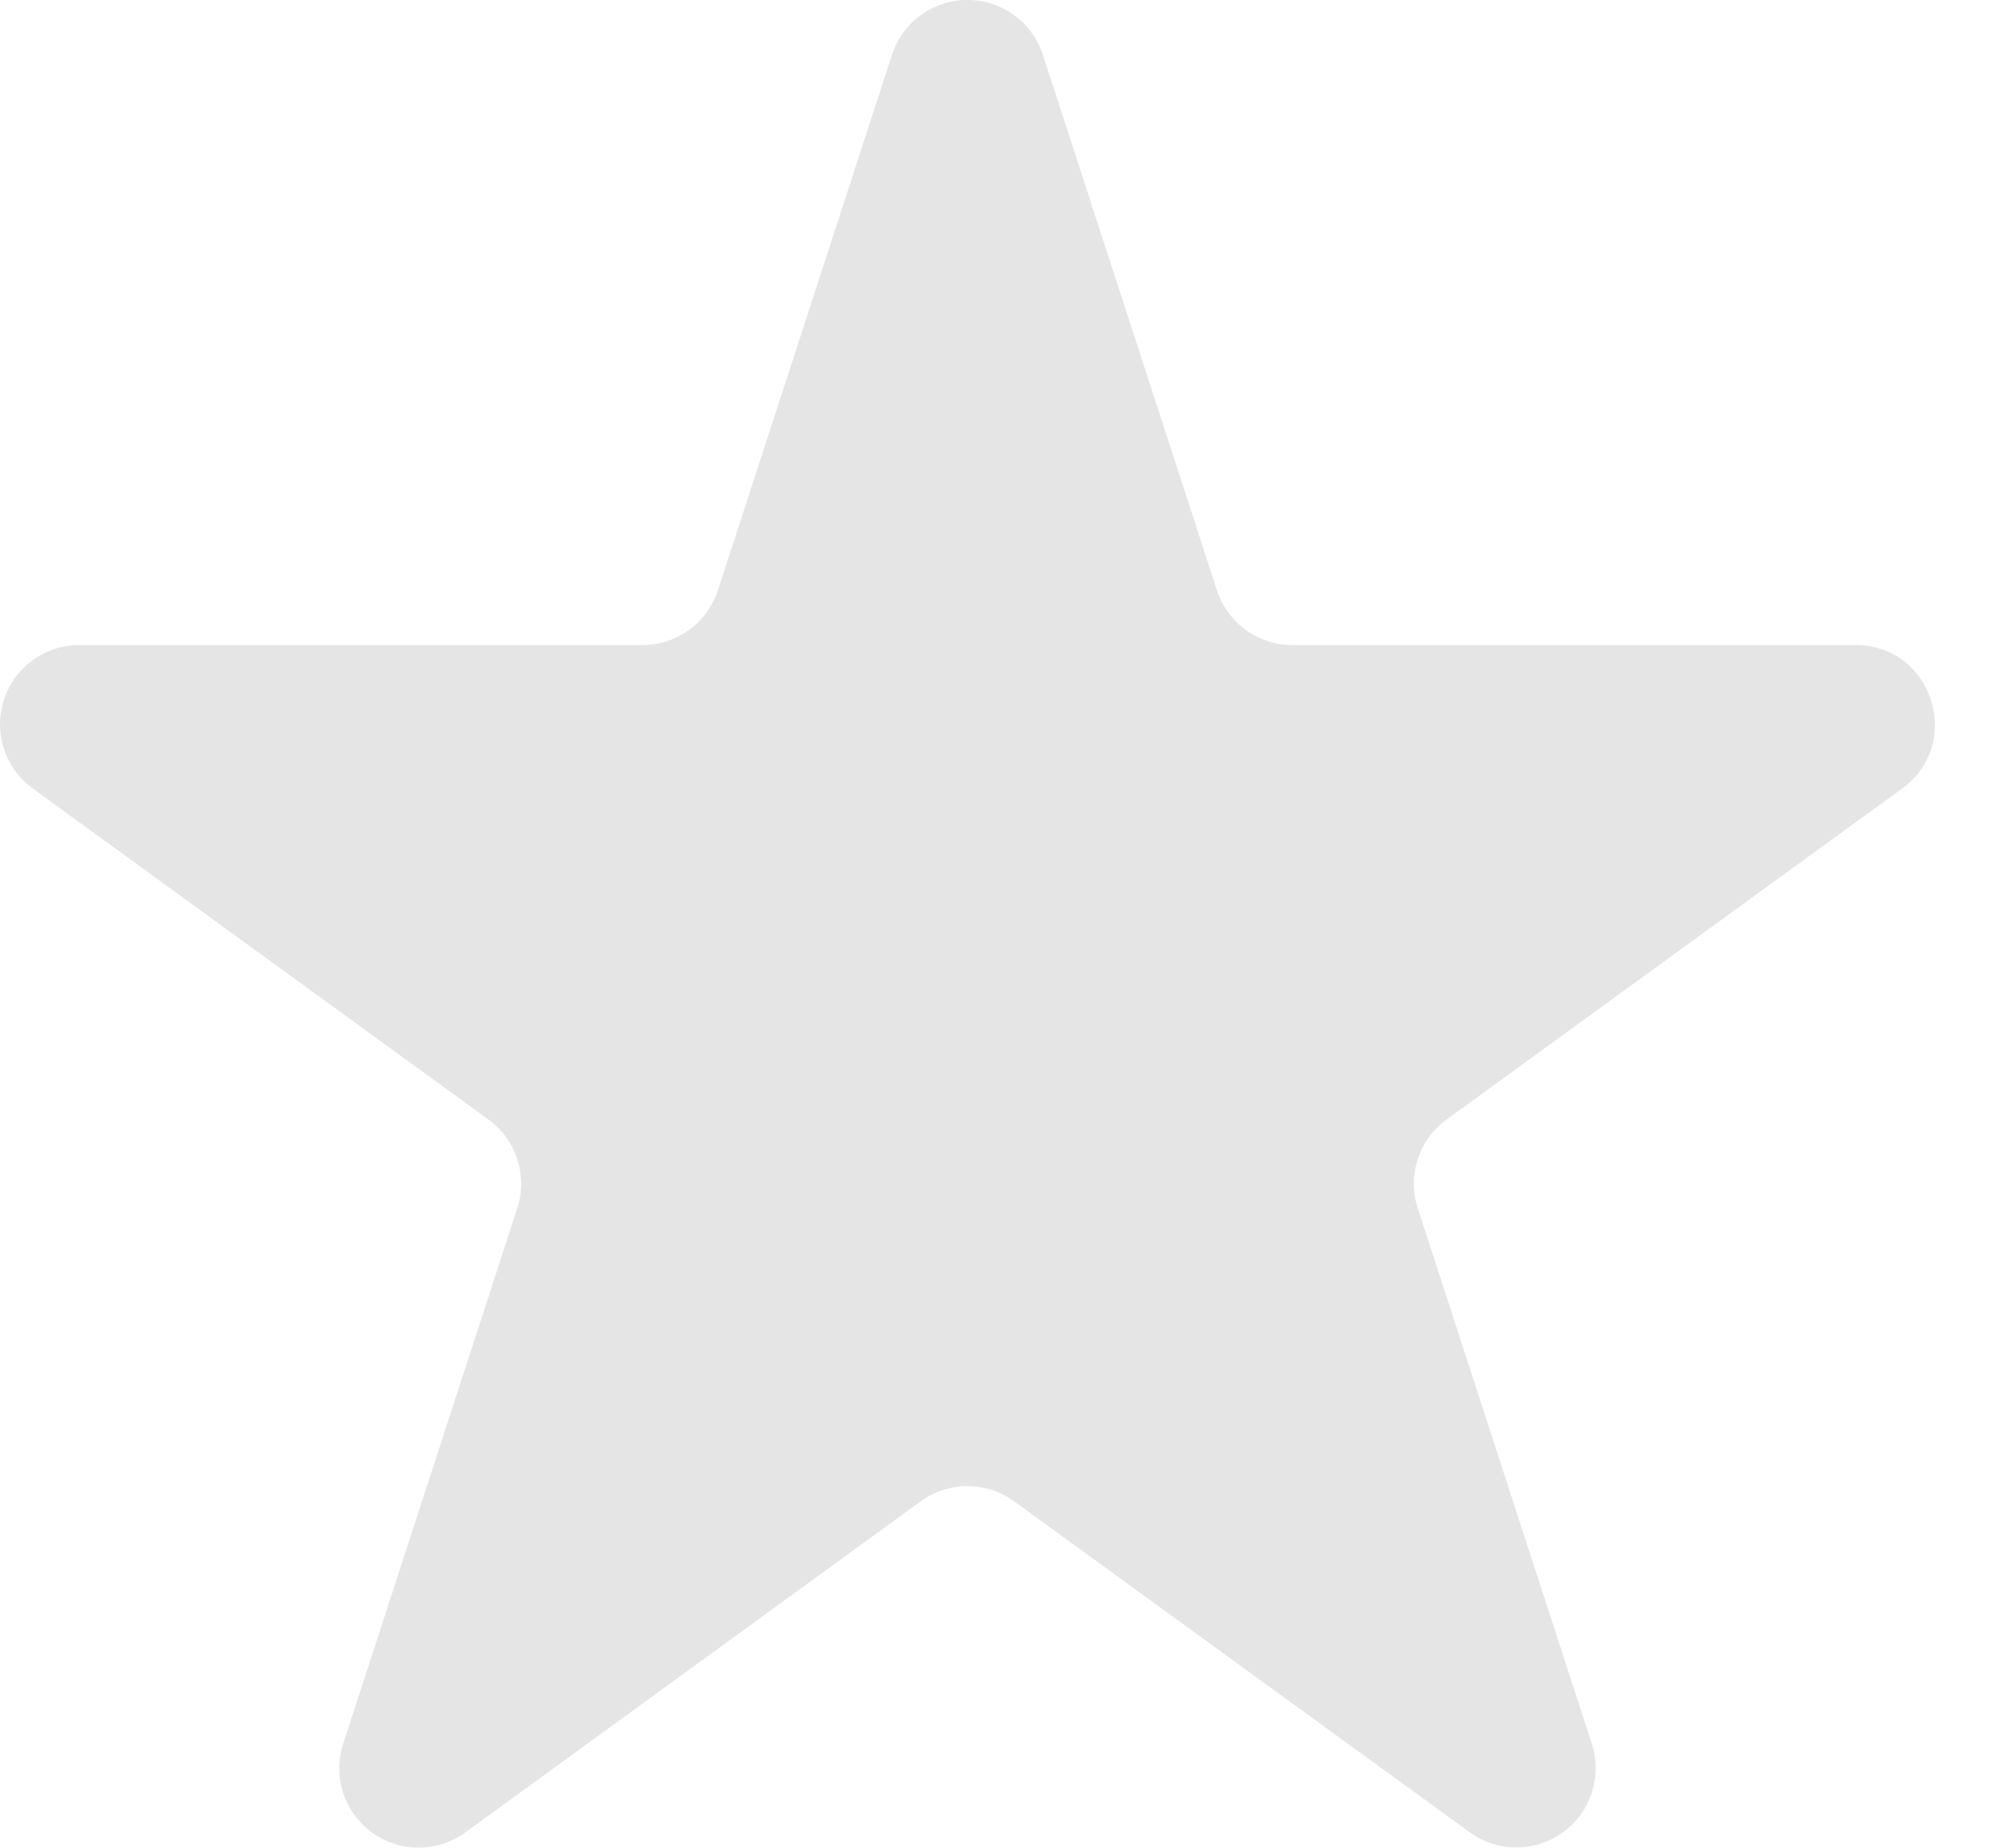
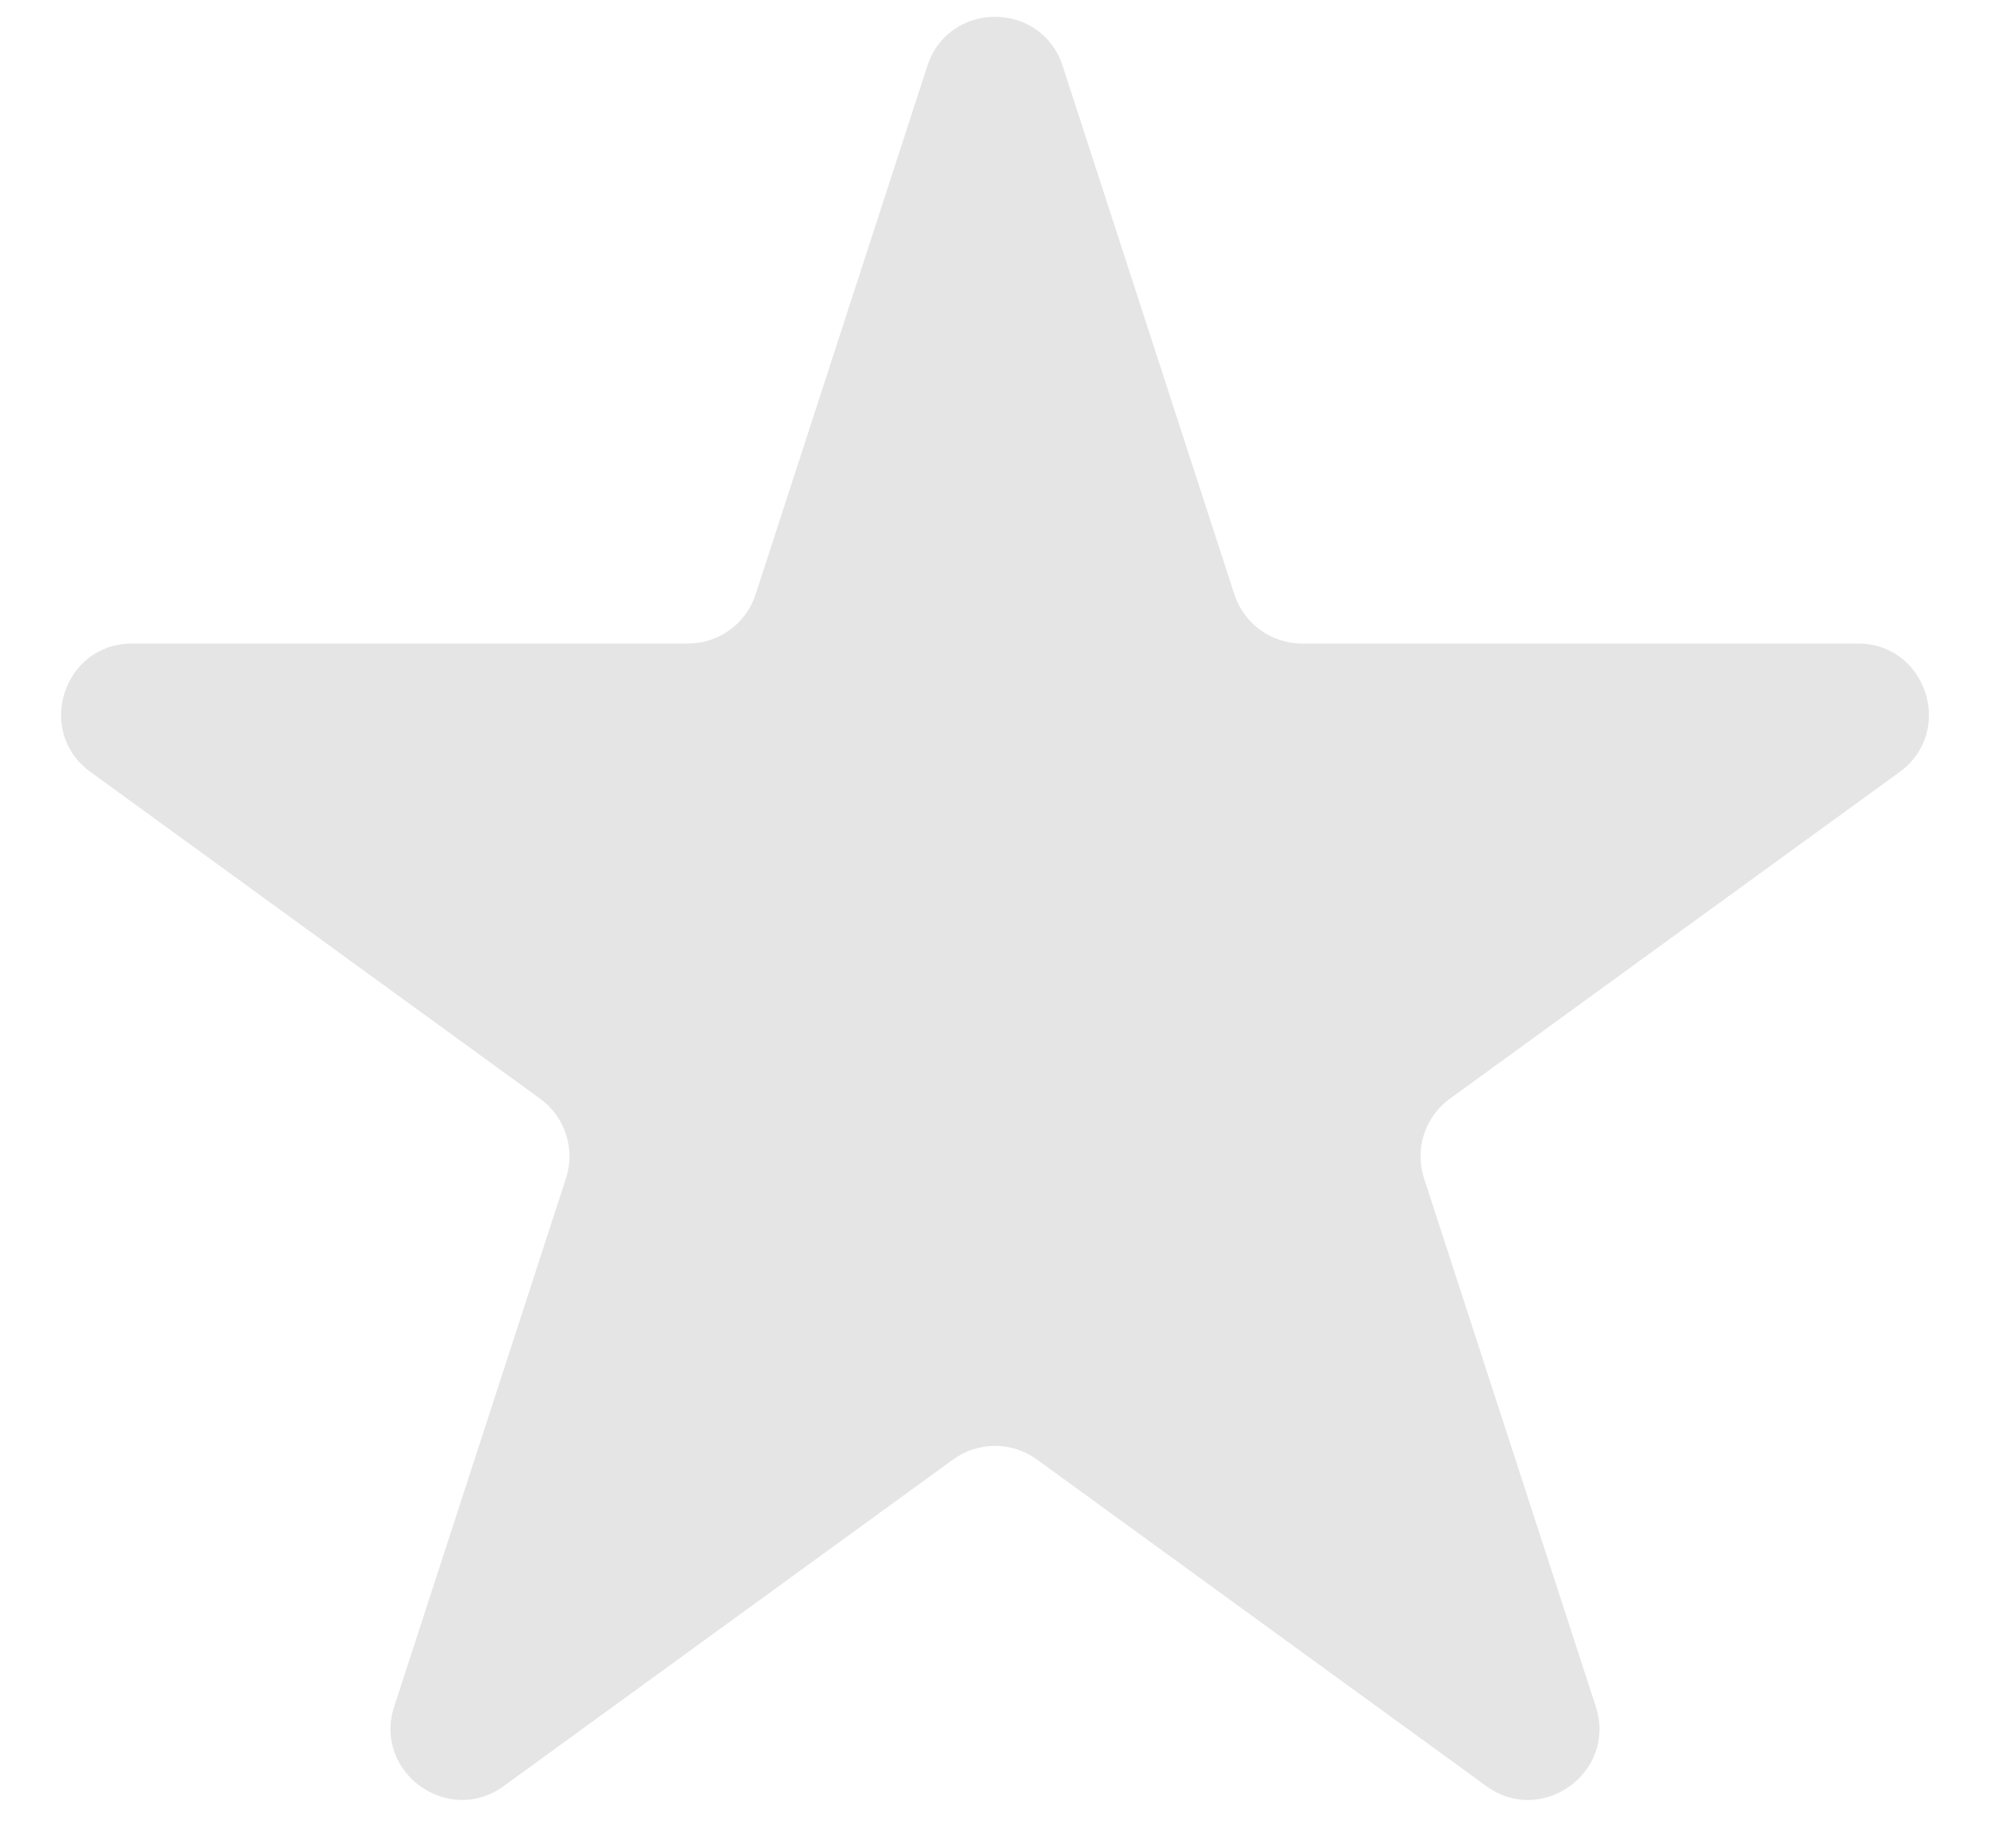
- <svg xmlns="http://www.w3.org/2000/svg" width="13" height="12" fill="none" viewBox="0 0 13 12">
-   <path fill="#E5E5E5" d="M5.792.356a.515.515 0 0 1 .98 0l1.13 3.477a.515.515 0 0 0 .49.356h3.656c.499 0 .707.639.303.932l-2.958 2.15a.515.515 0 0 0-.187.575l1.13 3.477a.515.515 0 0 1-.793.576L6.585 9.75a.515.515 0 0 0-.606 0L3.022 11.9a.515.515 0 0 1-.793-.577l1.13-3.477a.515.515 0 0 0-.188-.576L.213 5.121a.515.515 0 0 1 .303-.932h3.656a.515.515 0 0 0 .49-.356L5.792.356z" />
+ <svg xmlns="http://www.w3.org/2000/svg" width="14" height="13" viewBox="0 0 14 13" fill="none">
+   <path d="M6.524 0.464C6.674 0.003 7.326 0.003 7.476 0.464L8.684 4.182C8.751 4.388 8.943 4.528 9.159 4.528H13.07C13.554 4.528 13.755 5.148 13.364 5.432L10.2 7.731C10.025 7.858 9.951 8.084 10.018 8.29L11.227 12.009C11.376 12.469 10.849 12.852 10.457 12.568L7.294 10.269C7.119 10.142 6.881 10.142 6.706 10.269L3.543 12.568C3.151 12.852 2.624 12.469 2.773 12.009L3.982 8.29C4.049 8.084 3.975 7.858 3.8 7.731L0.637 5.432C0.245 5.148 0.446 4.528 0.93 4.528H4.841C5.057 4.528 5.249 4.388 5.316 4.182L6.524 0.464Z" fill="#E5E5E5" />
</svg>
